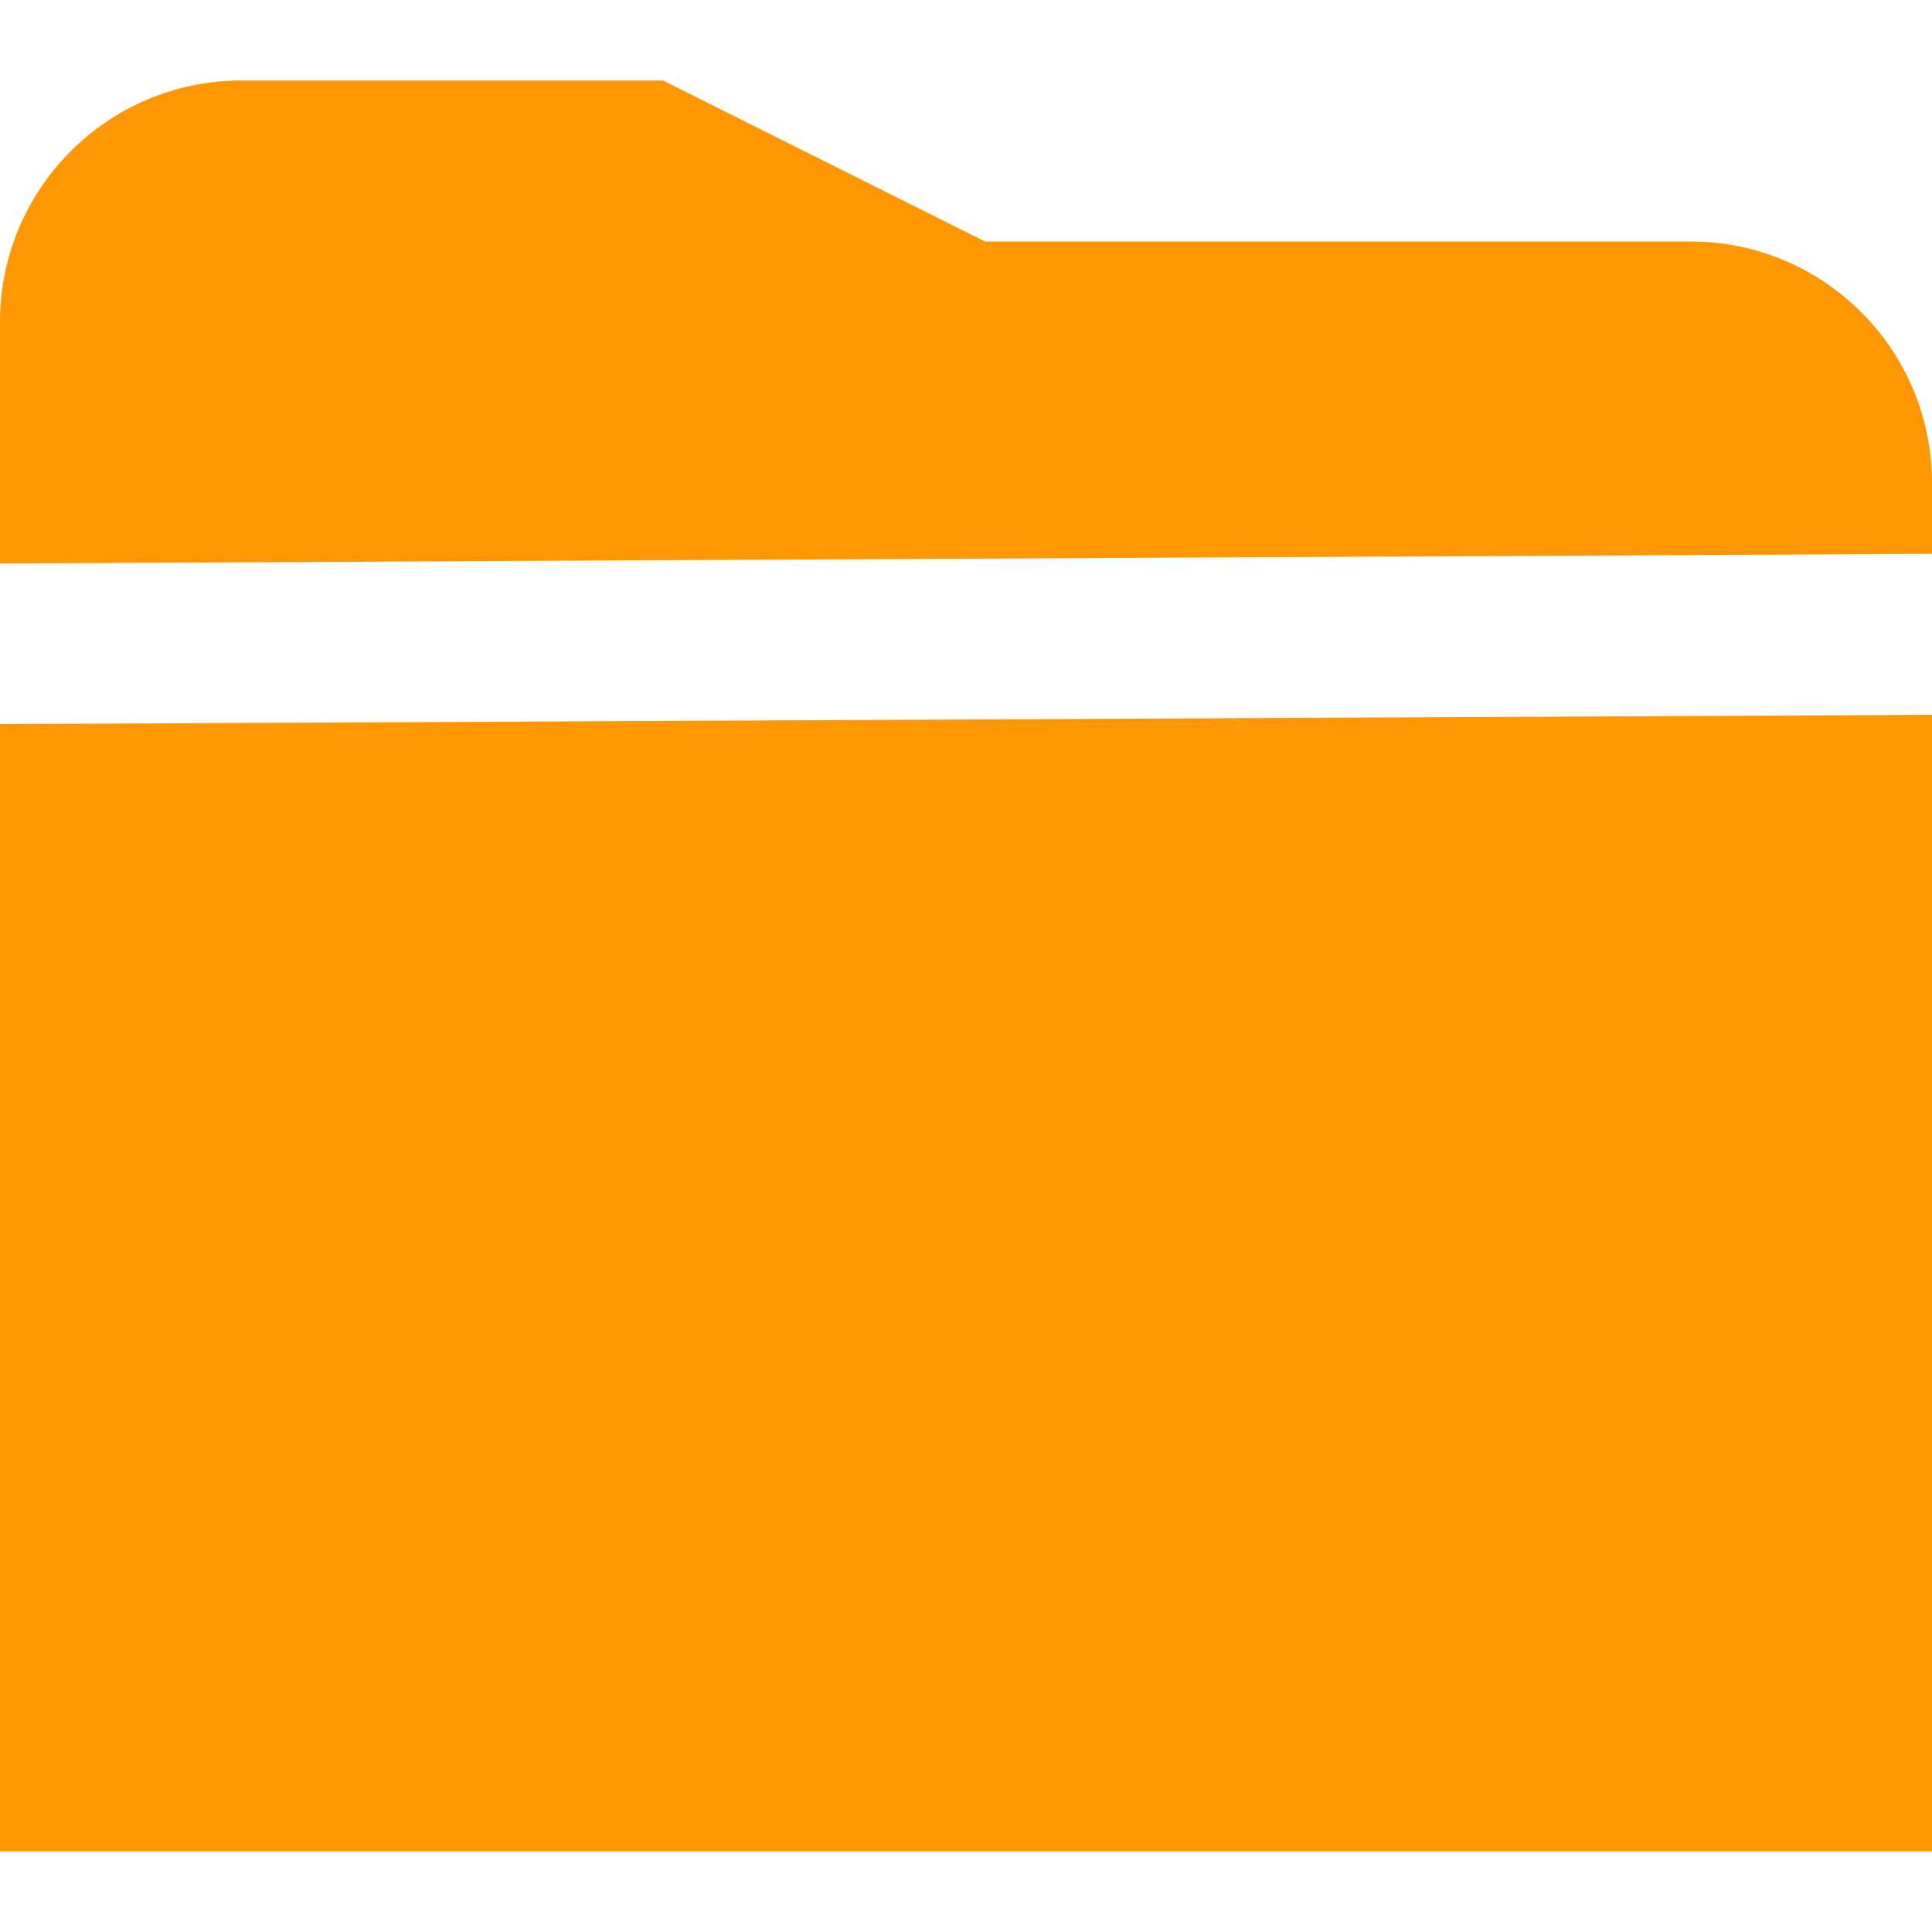
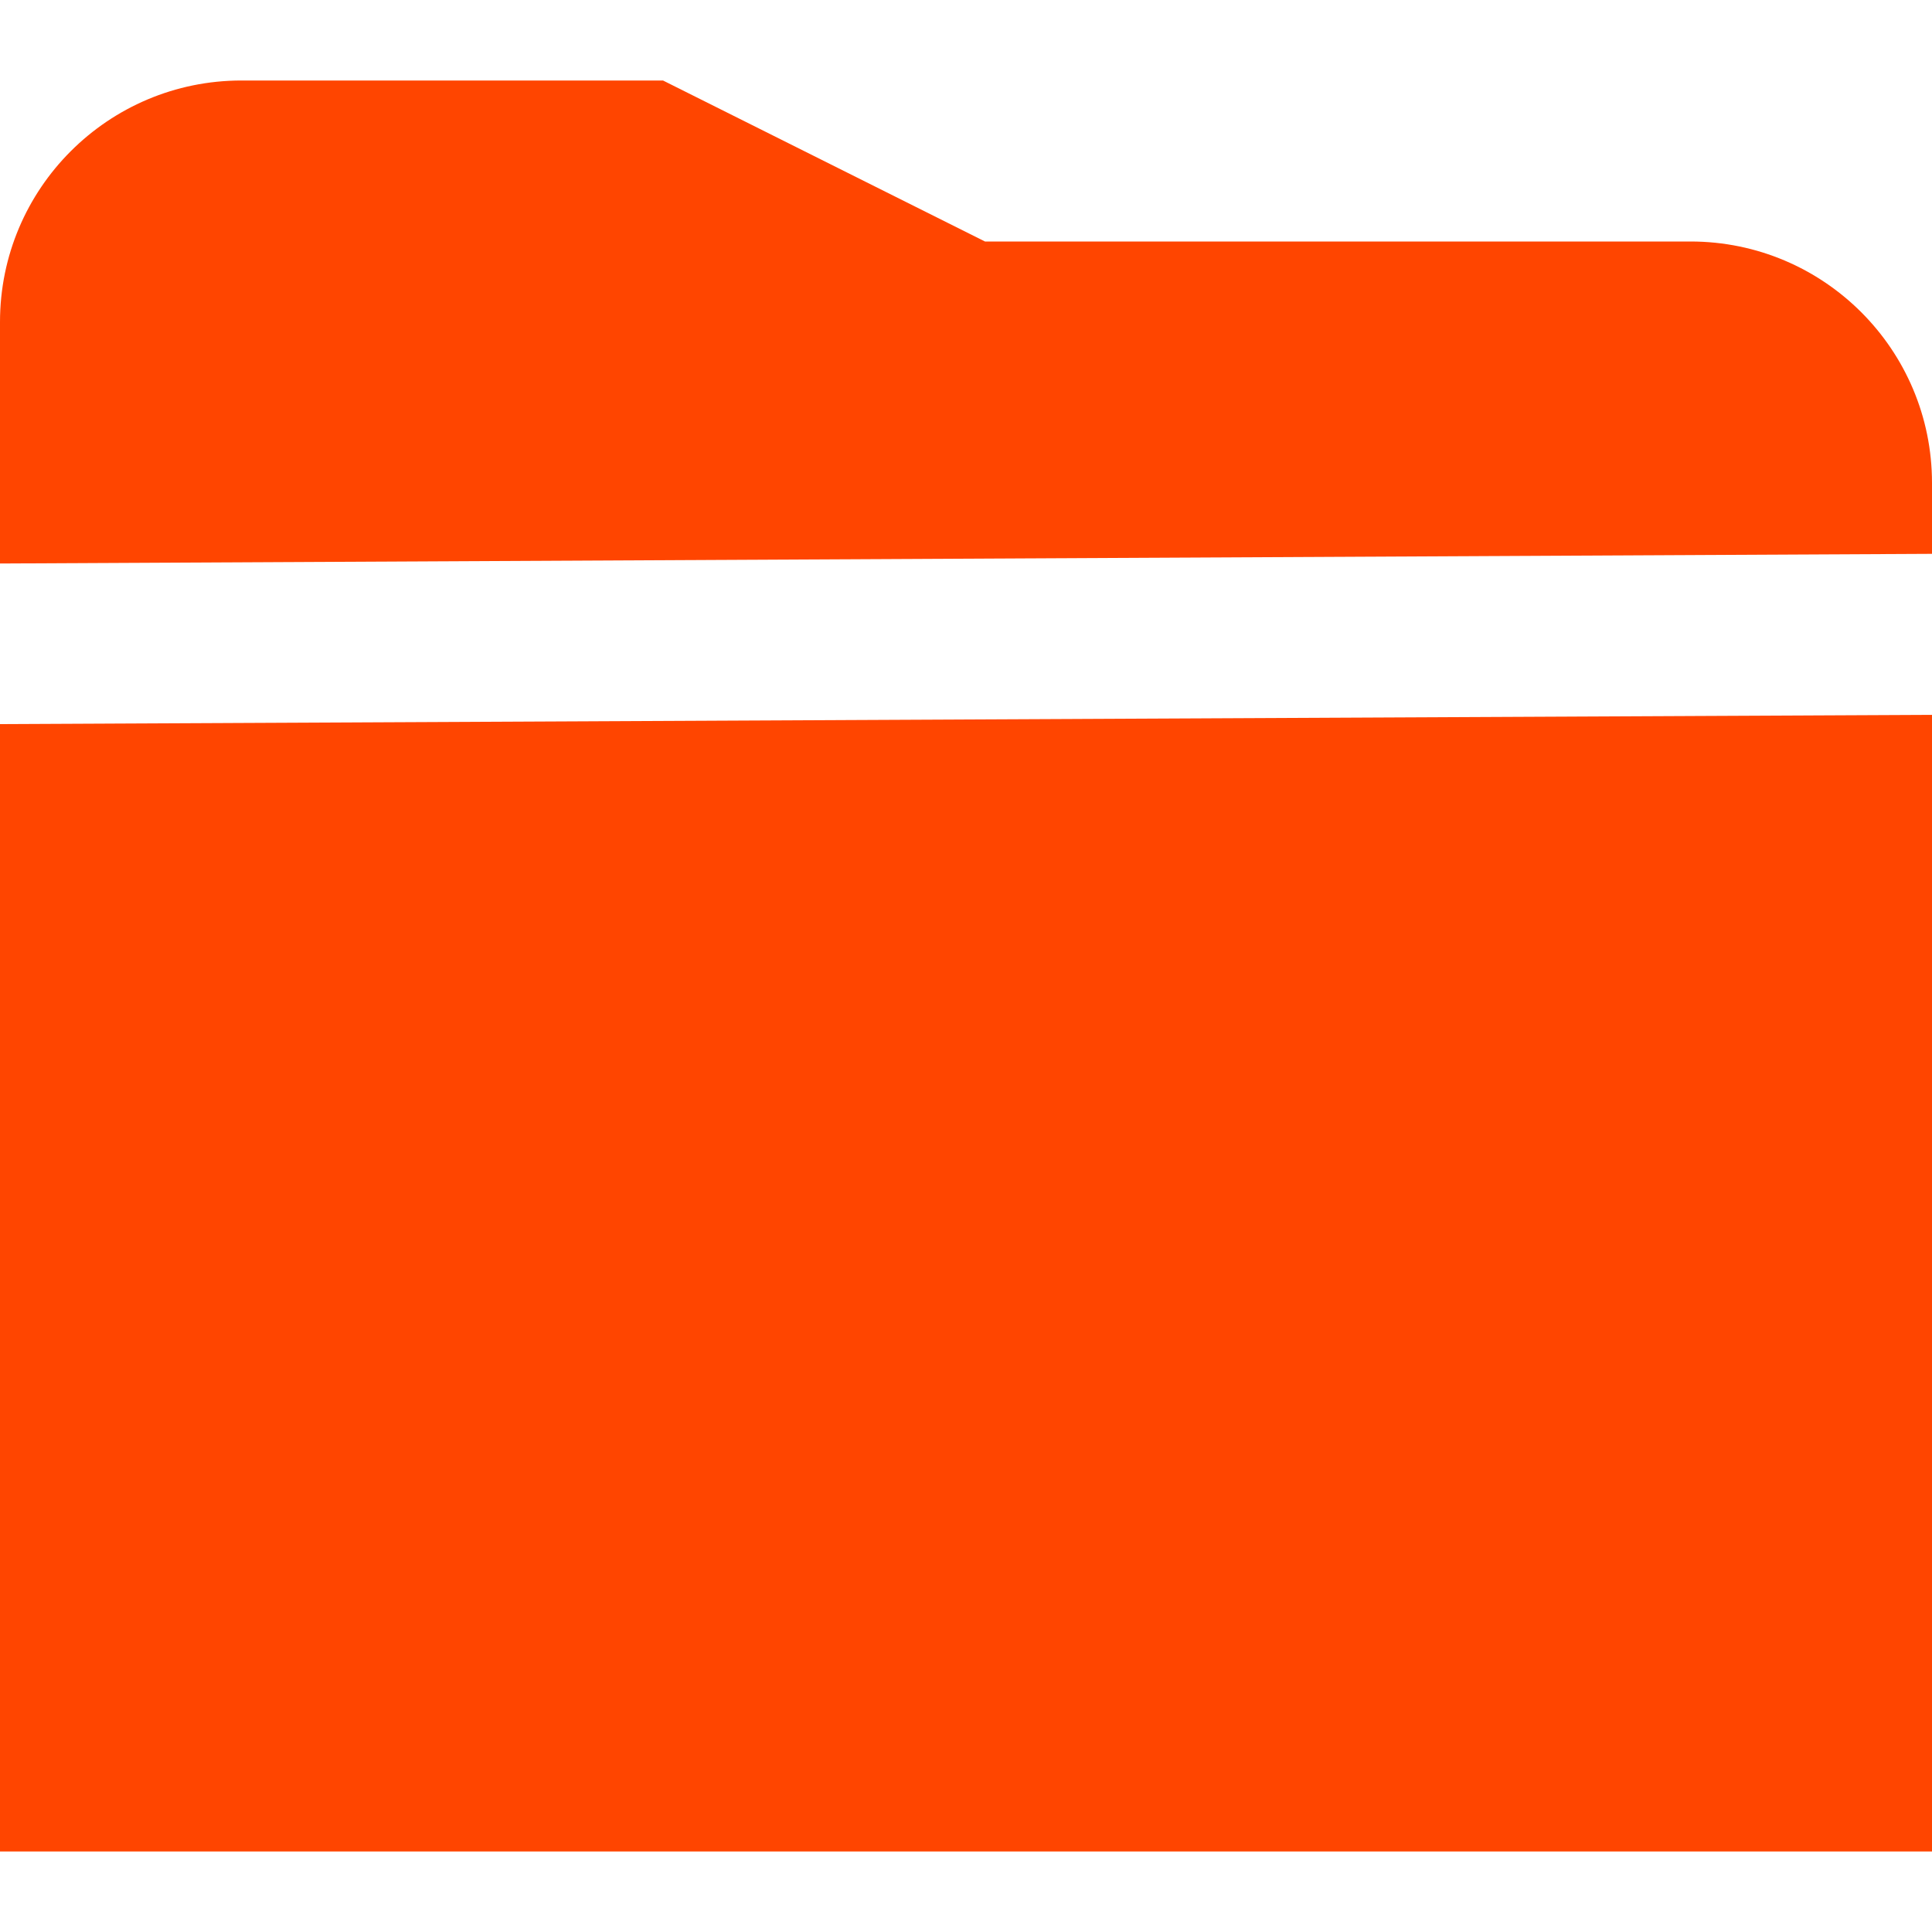
<svg xmlns="http://www.w3.org/2000/svg" id="Layer_1" data-name="Layer 1" viewBox="0 0 24 24" width="512" height="512">
-   <path d="M24,6.88V6a3,3,0,0,0-3-3H12.236l-4-2H3A3,3,0,0,0,0,4V7Z" fill="#ff9604" />
-   <polygon points="0 8.995 0 23 24 23 24 8.88 0 8.995" fill="#ff9604" />
+   <path d="M24,6.88V6a3,3,0,0,0-3-3H12.236l-4-2H3A3,3,0,0,0,0,4V7Z" fill="orangered" />
+   <polygon points="0 8.995 0 23 24 23 24 8.88 0 8.995" fill="orangered" />
</svg>
